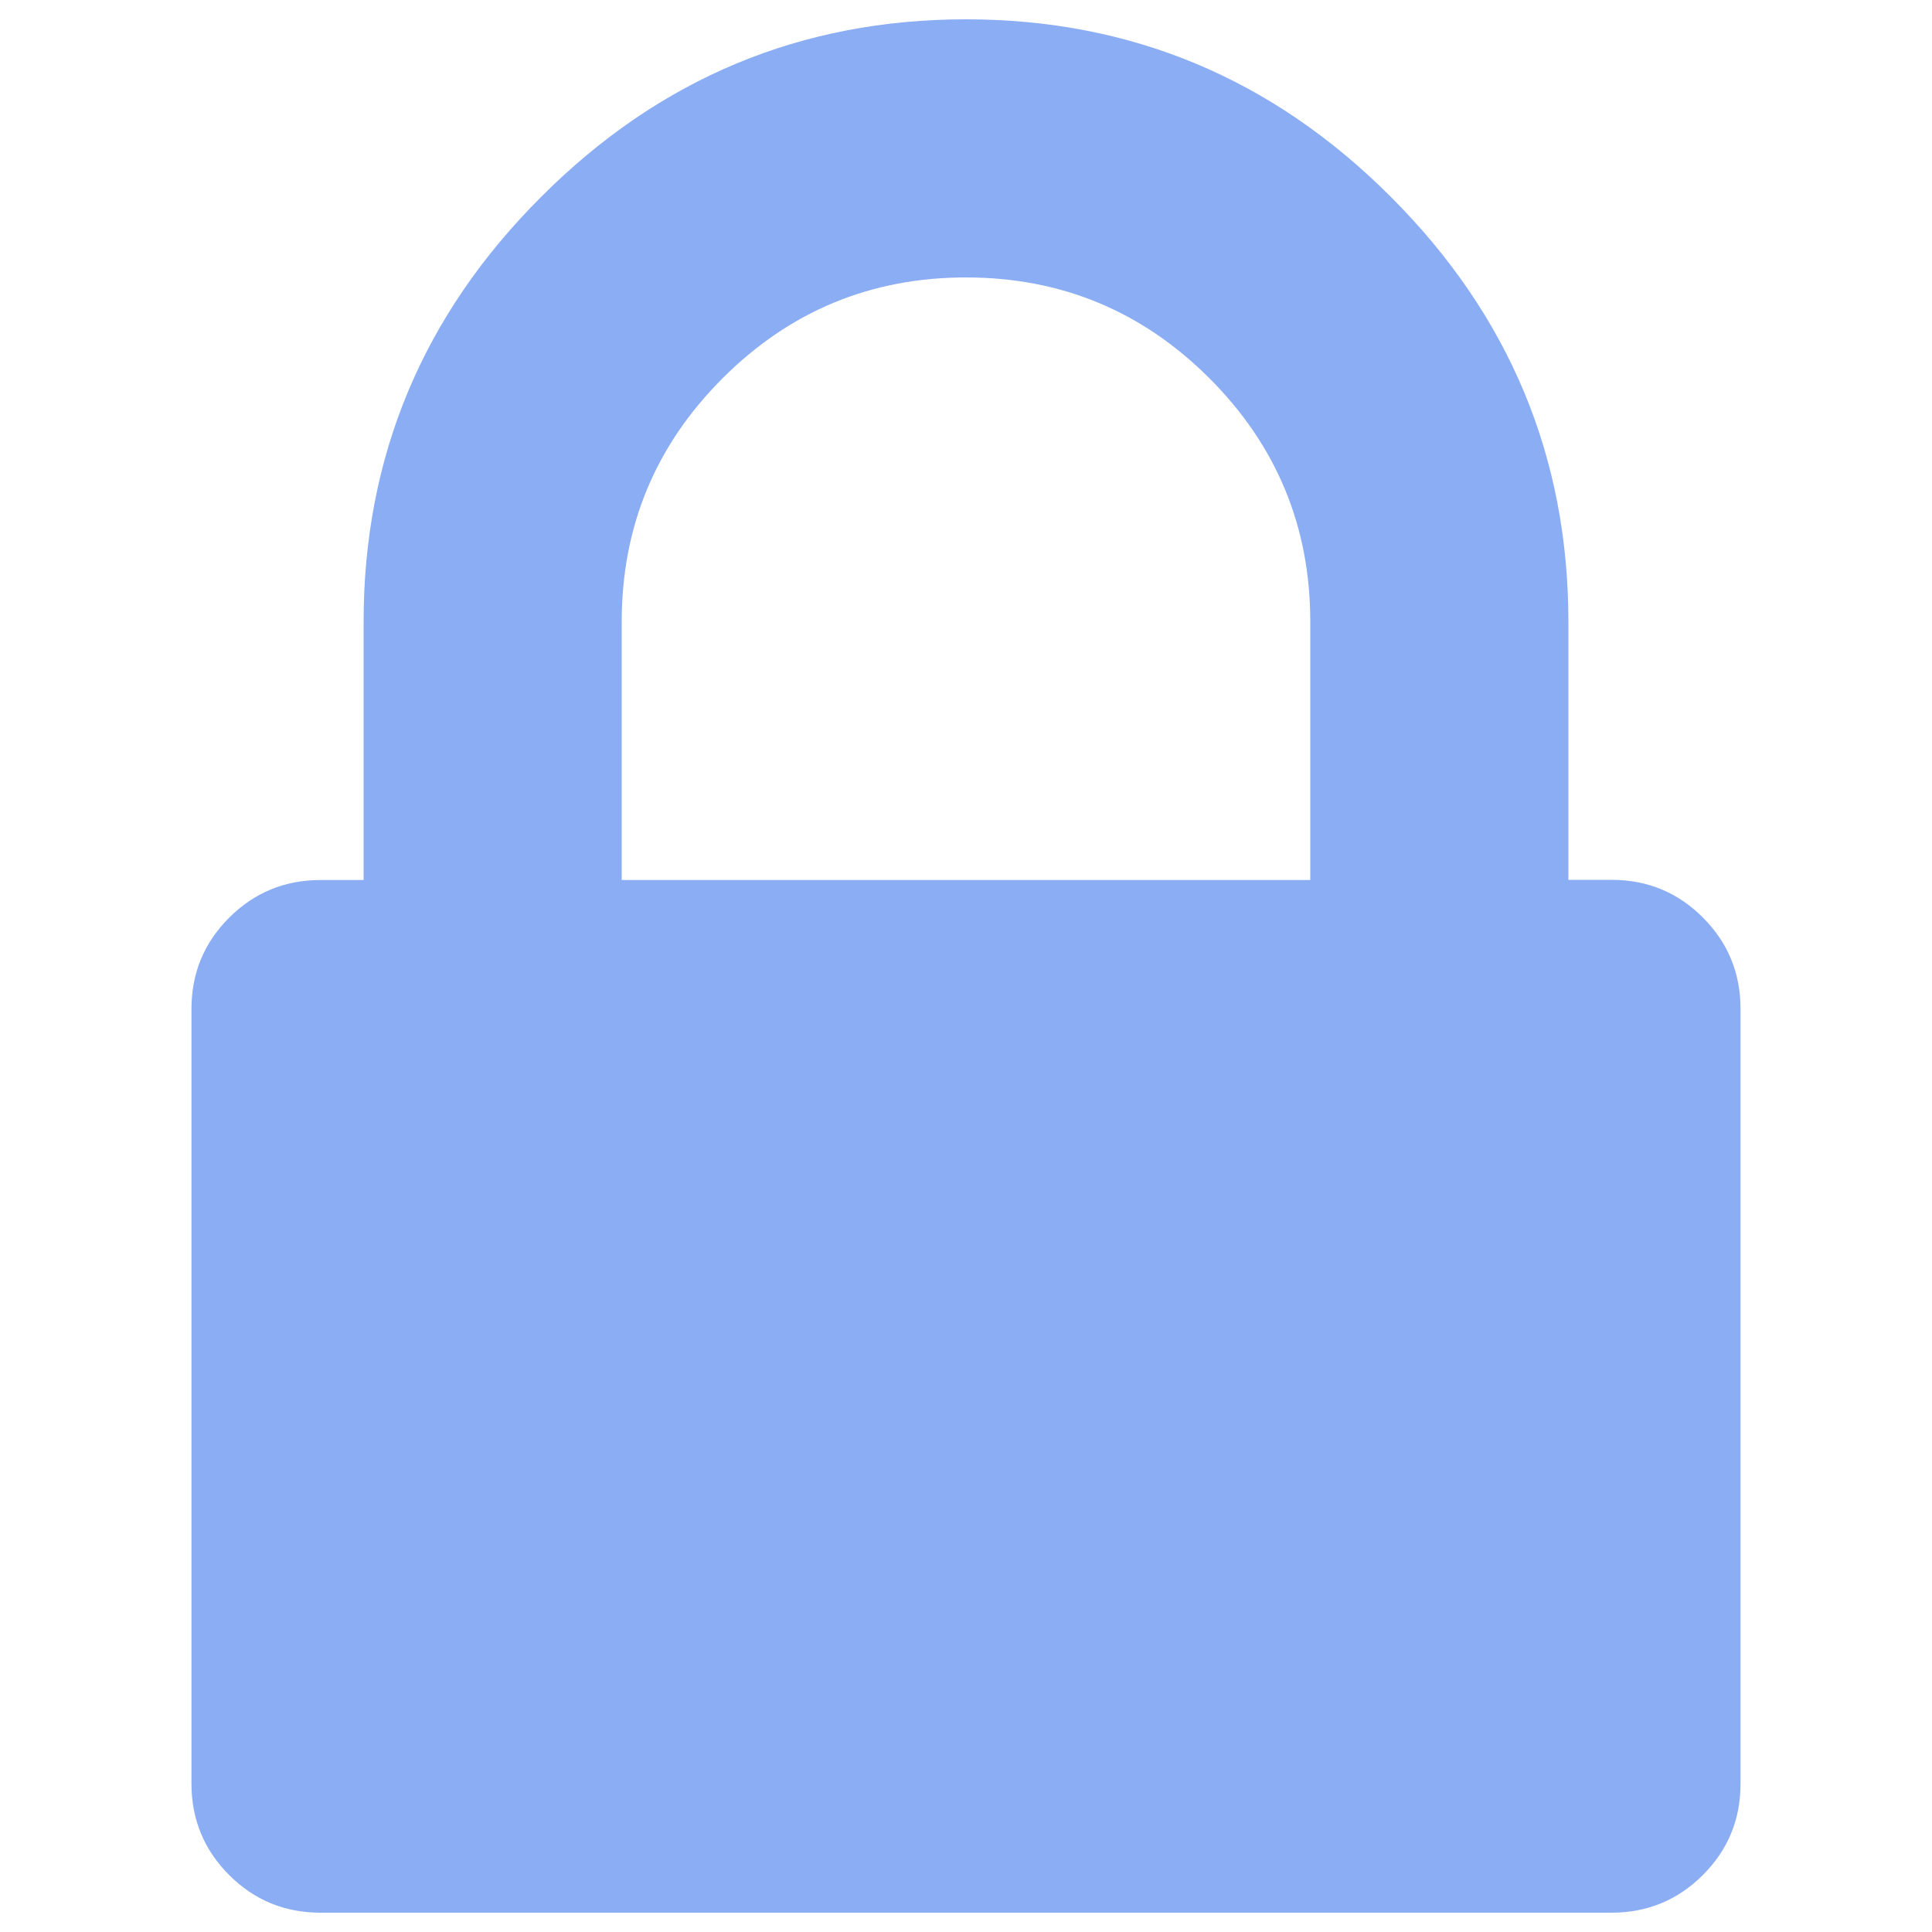
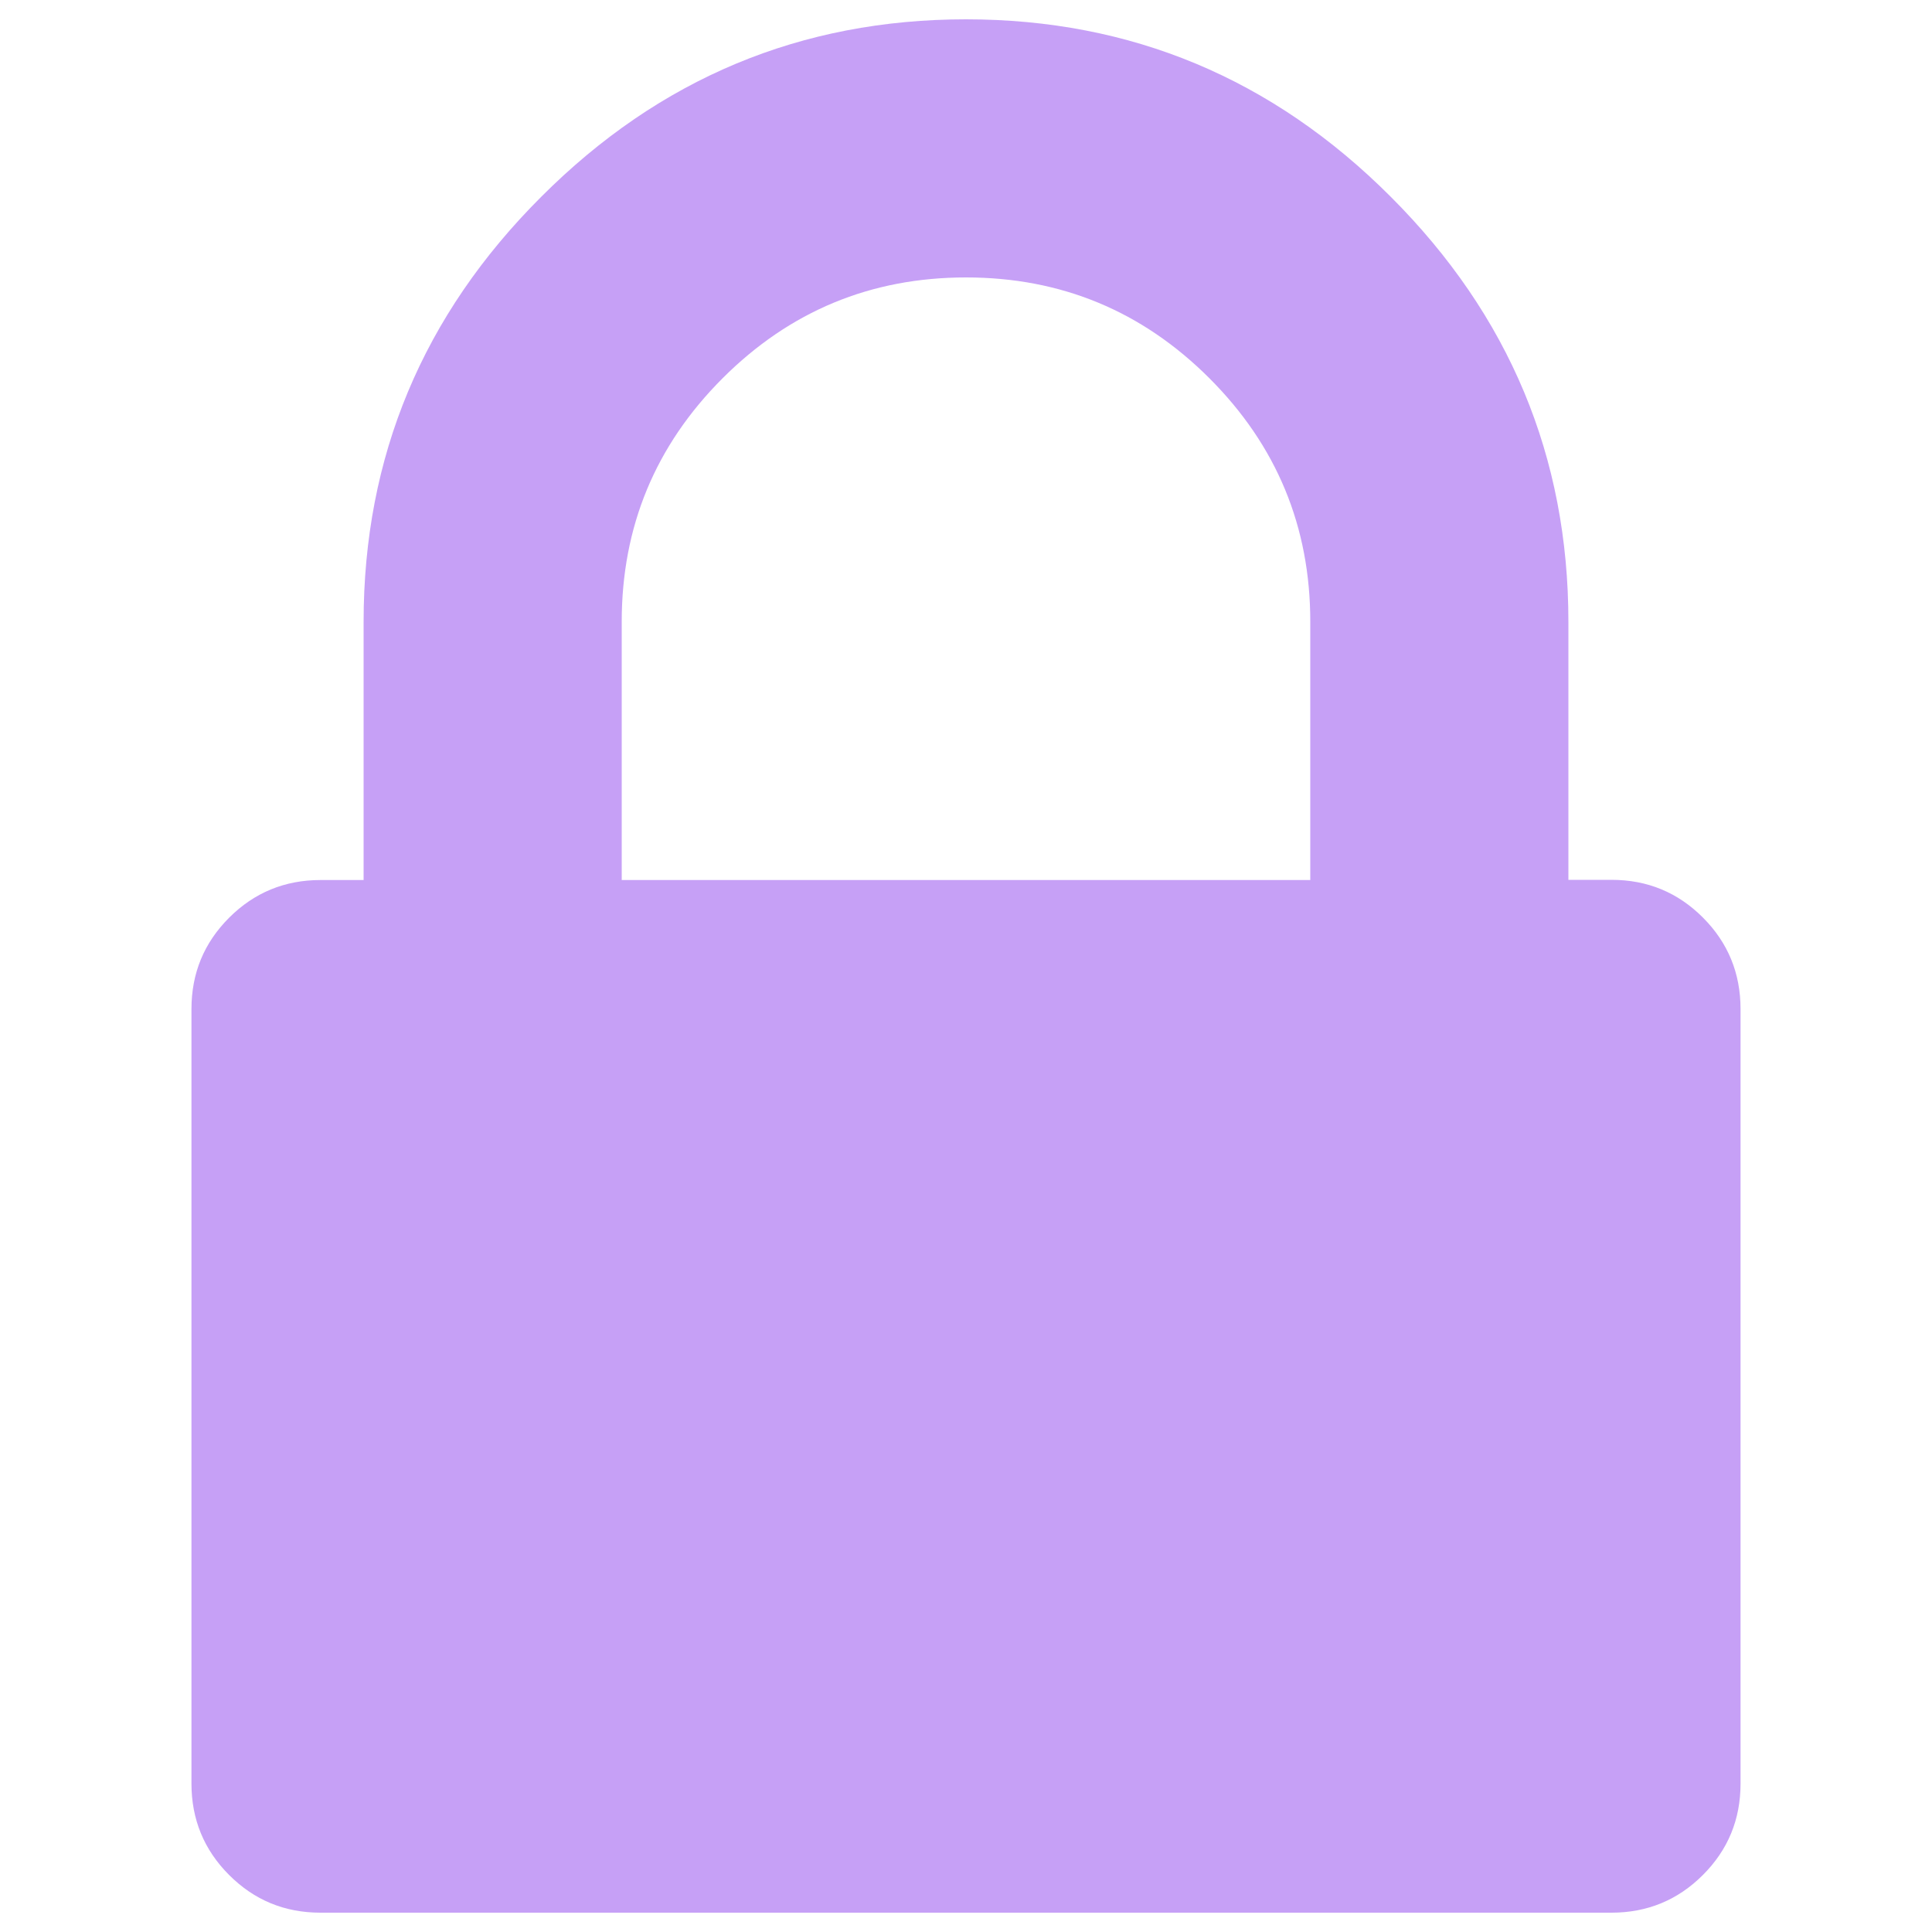
- <svg xmlns="http://www.w3.org/2000/svg" fill="#8aadf4" version="1.1" x="0px" y="0px" viewBox="0 0 1000 1000" enable-background="new 0 0 1000 1000" xml:space="preserve">
+ <svg xmlns="http://www.w3.org/2000/svg" fill="#c6a0f6" version="1.1" x="0px" y="0px" viewBox="0 0 1000 1000" enable-background="new 0 0 1000 1000" xml:space="preserve">
  <g>
    <g>
      <path d="M321.8,455.5h356.4V321.8c0-49.2-17.4-91.2-52.2-126c-34.8-34.8-76.8-52.2-126-52.2c-49.2,0-91.2,17.4-126,52.2c-34.8,34.8-52.2,76.8-52.2,126L321.8,455.5L321.8,455.5z M900.9,522.3v400.9c0,18.6-6.5,34.3-19.5,47.3c-13,13-28.8,19.5-47.3,19.5H165.9c-18.6,0-34.3-6.5-47.3-19.5s-19.5-28.8-19.5-47.3V522.3c0-18.6,6.5-34.3,19.5-47.3c13-13,28.8-19.5,47.3-19.5h22.3V321.8c0-85.4,30.6-158.7,91.9-219.9C341.3,40.6,414.6,10,500,10c85.4,0,158.7,30.6,219.9,91.9c61.3,61.3,91.9,134.6,91.9,219.9v133.6h22.3c18.6,0,34.3,6.5,47.3,19.5C894.4,487.9,900.9,503.7,900.9,522.3L900.9,522.3z" />
    </g>
  </g>
</svg>
